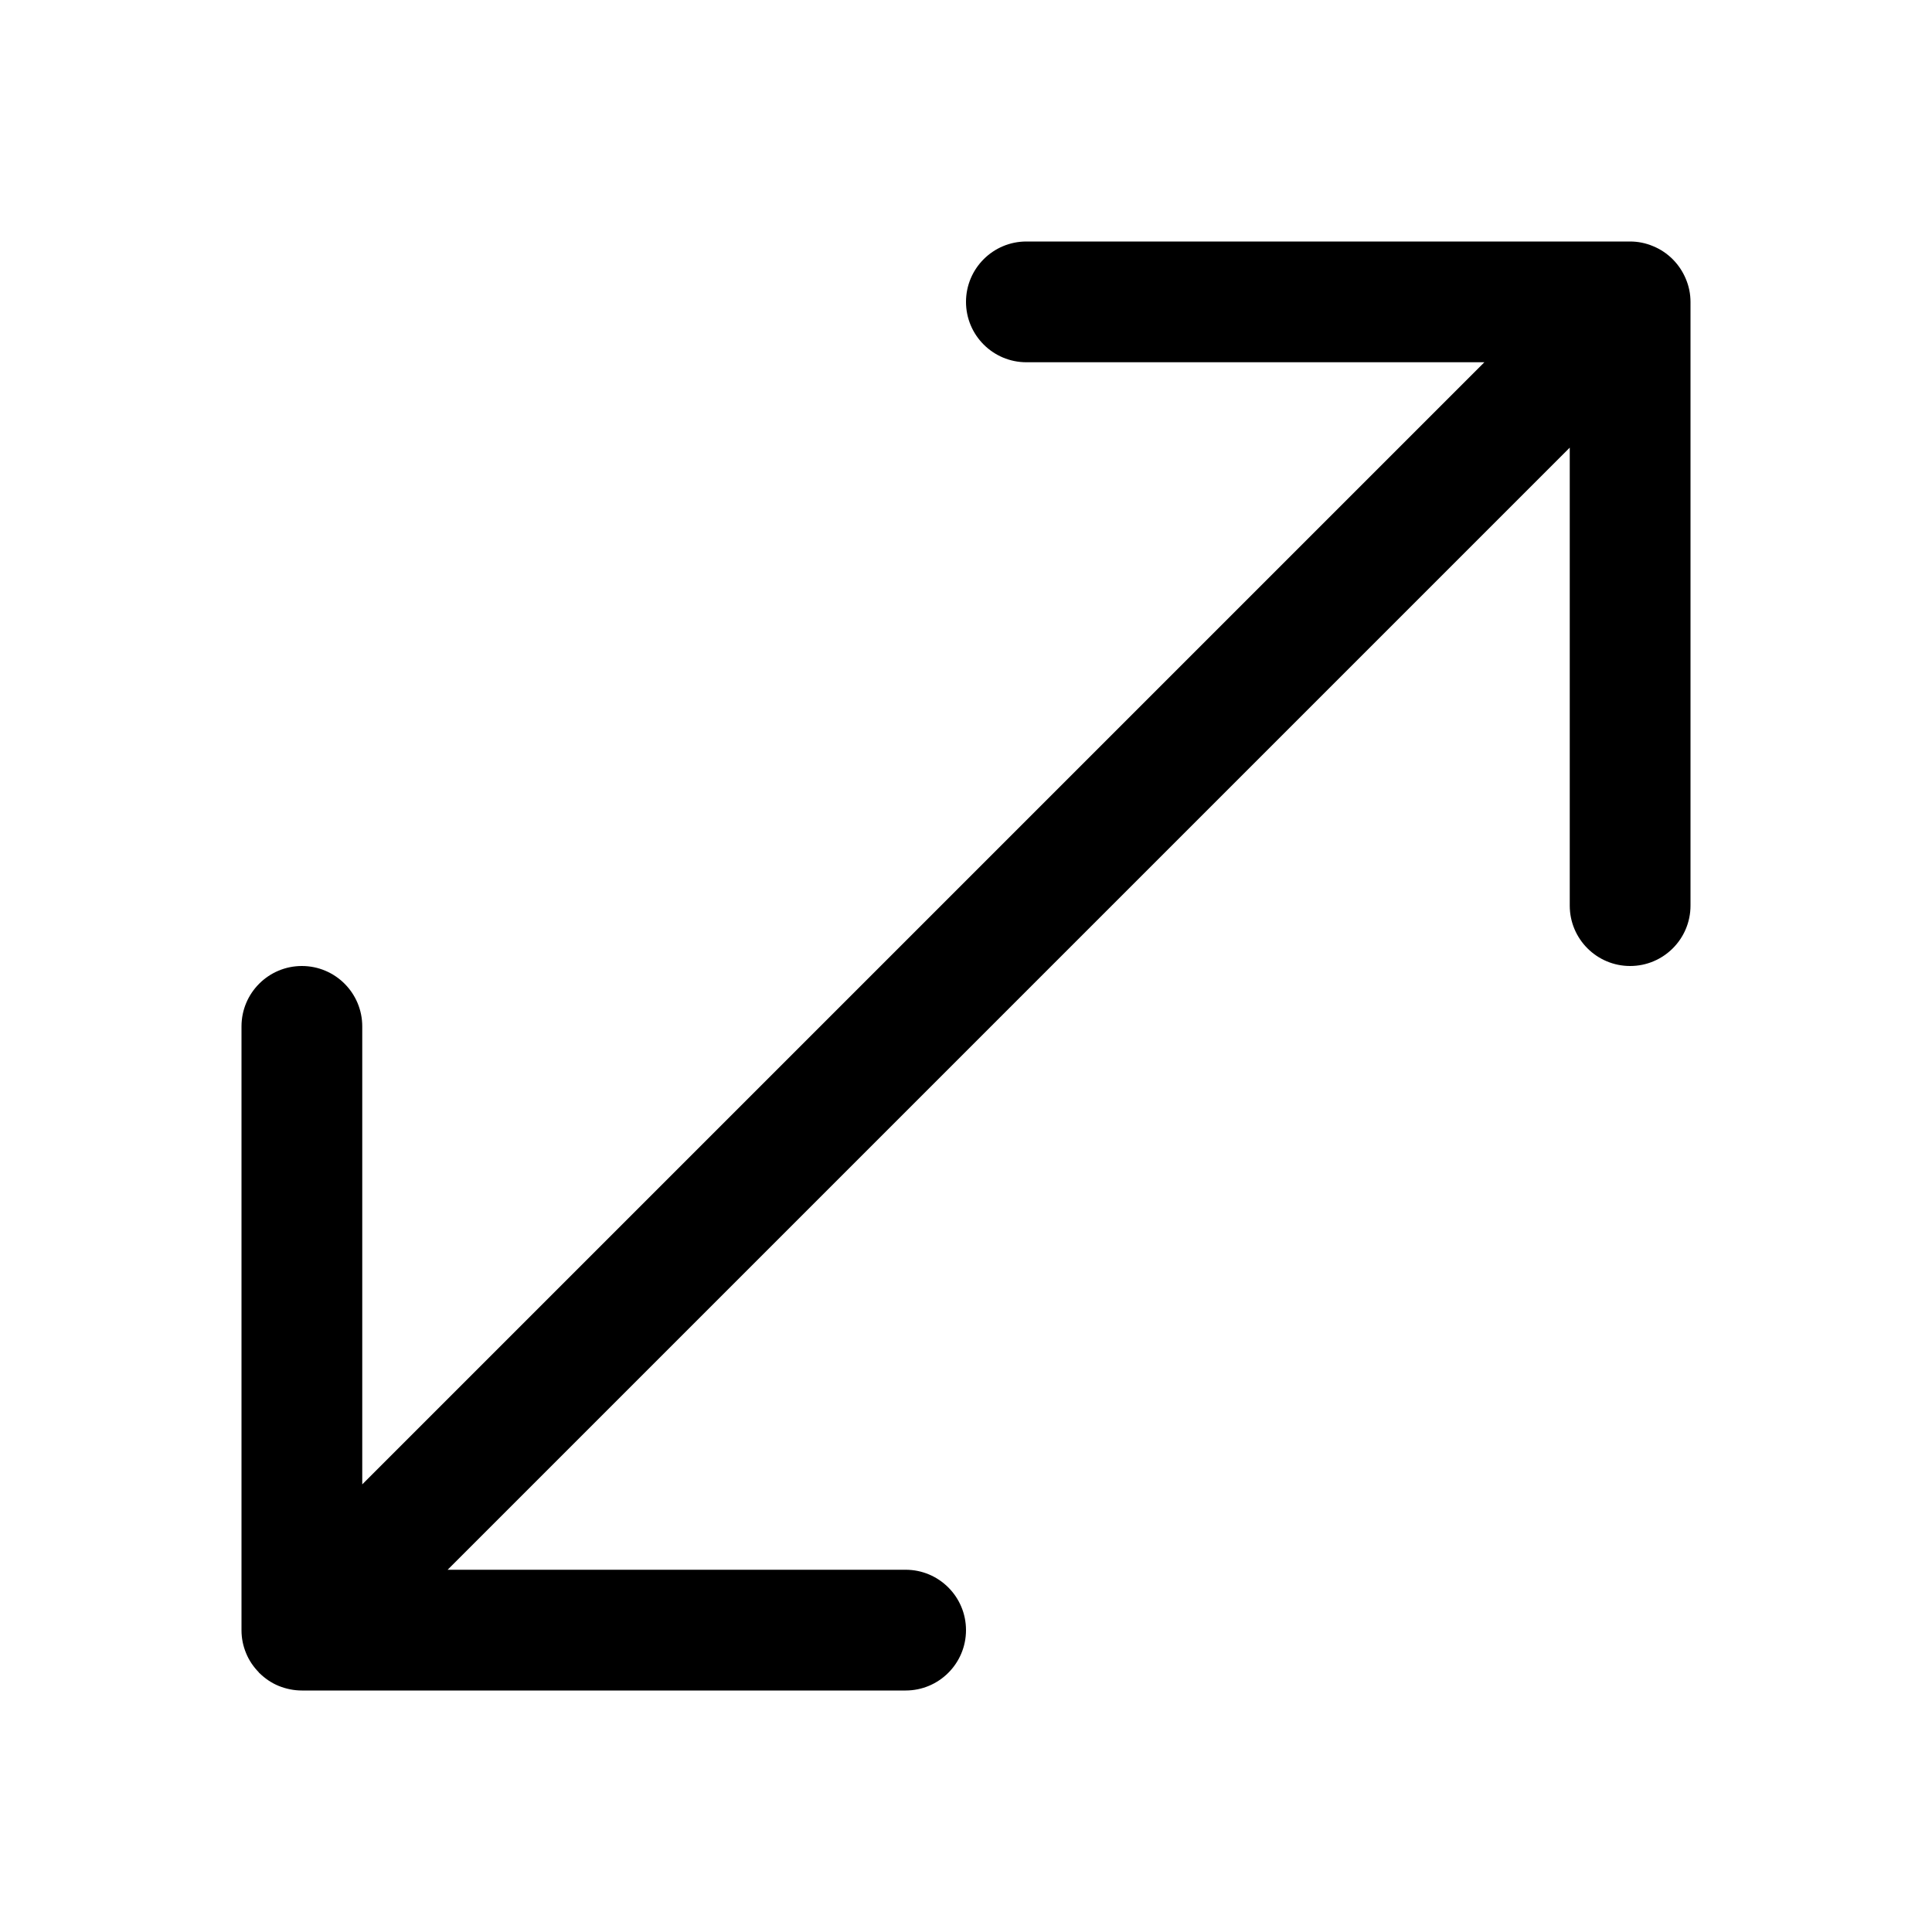
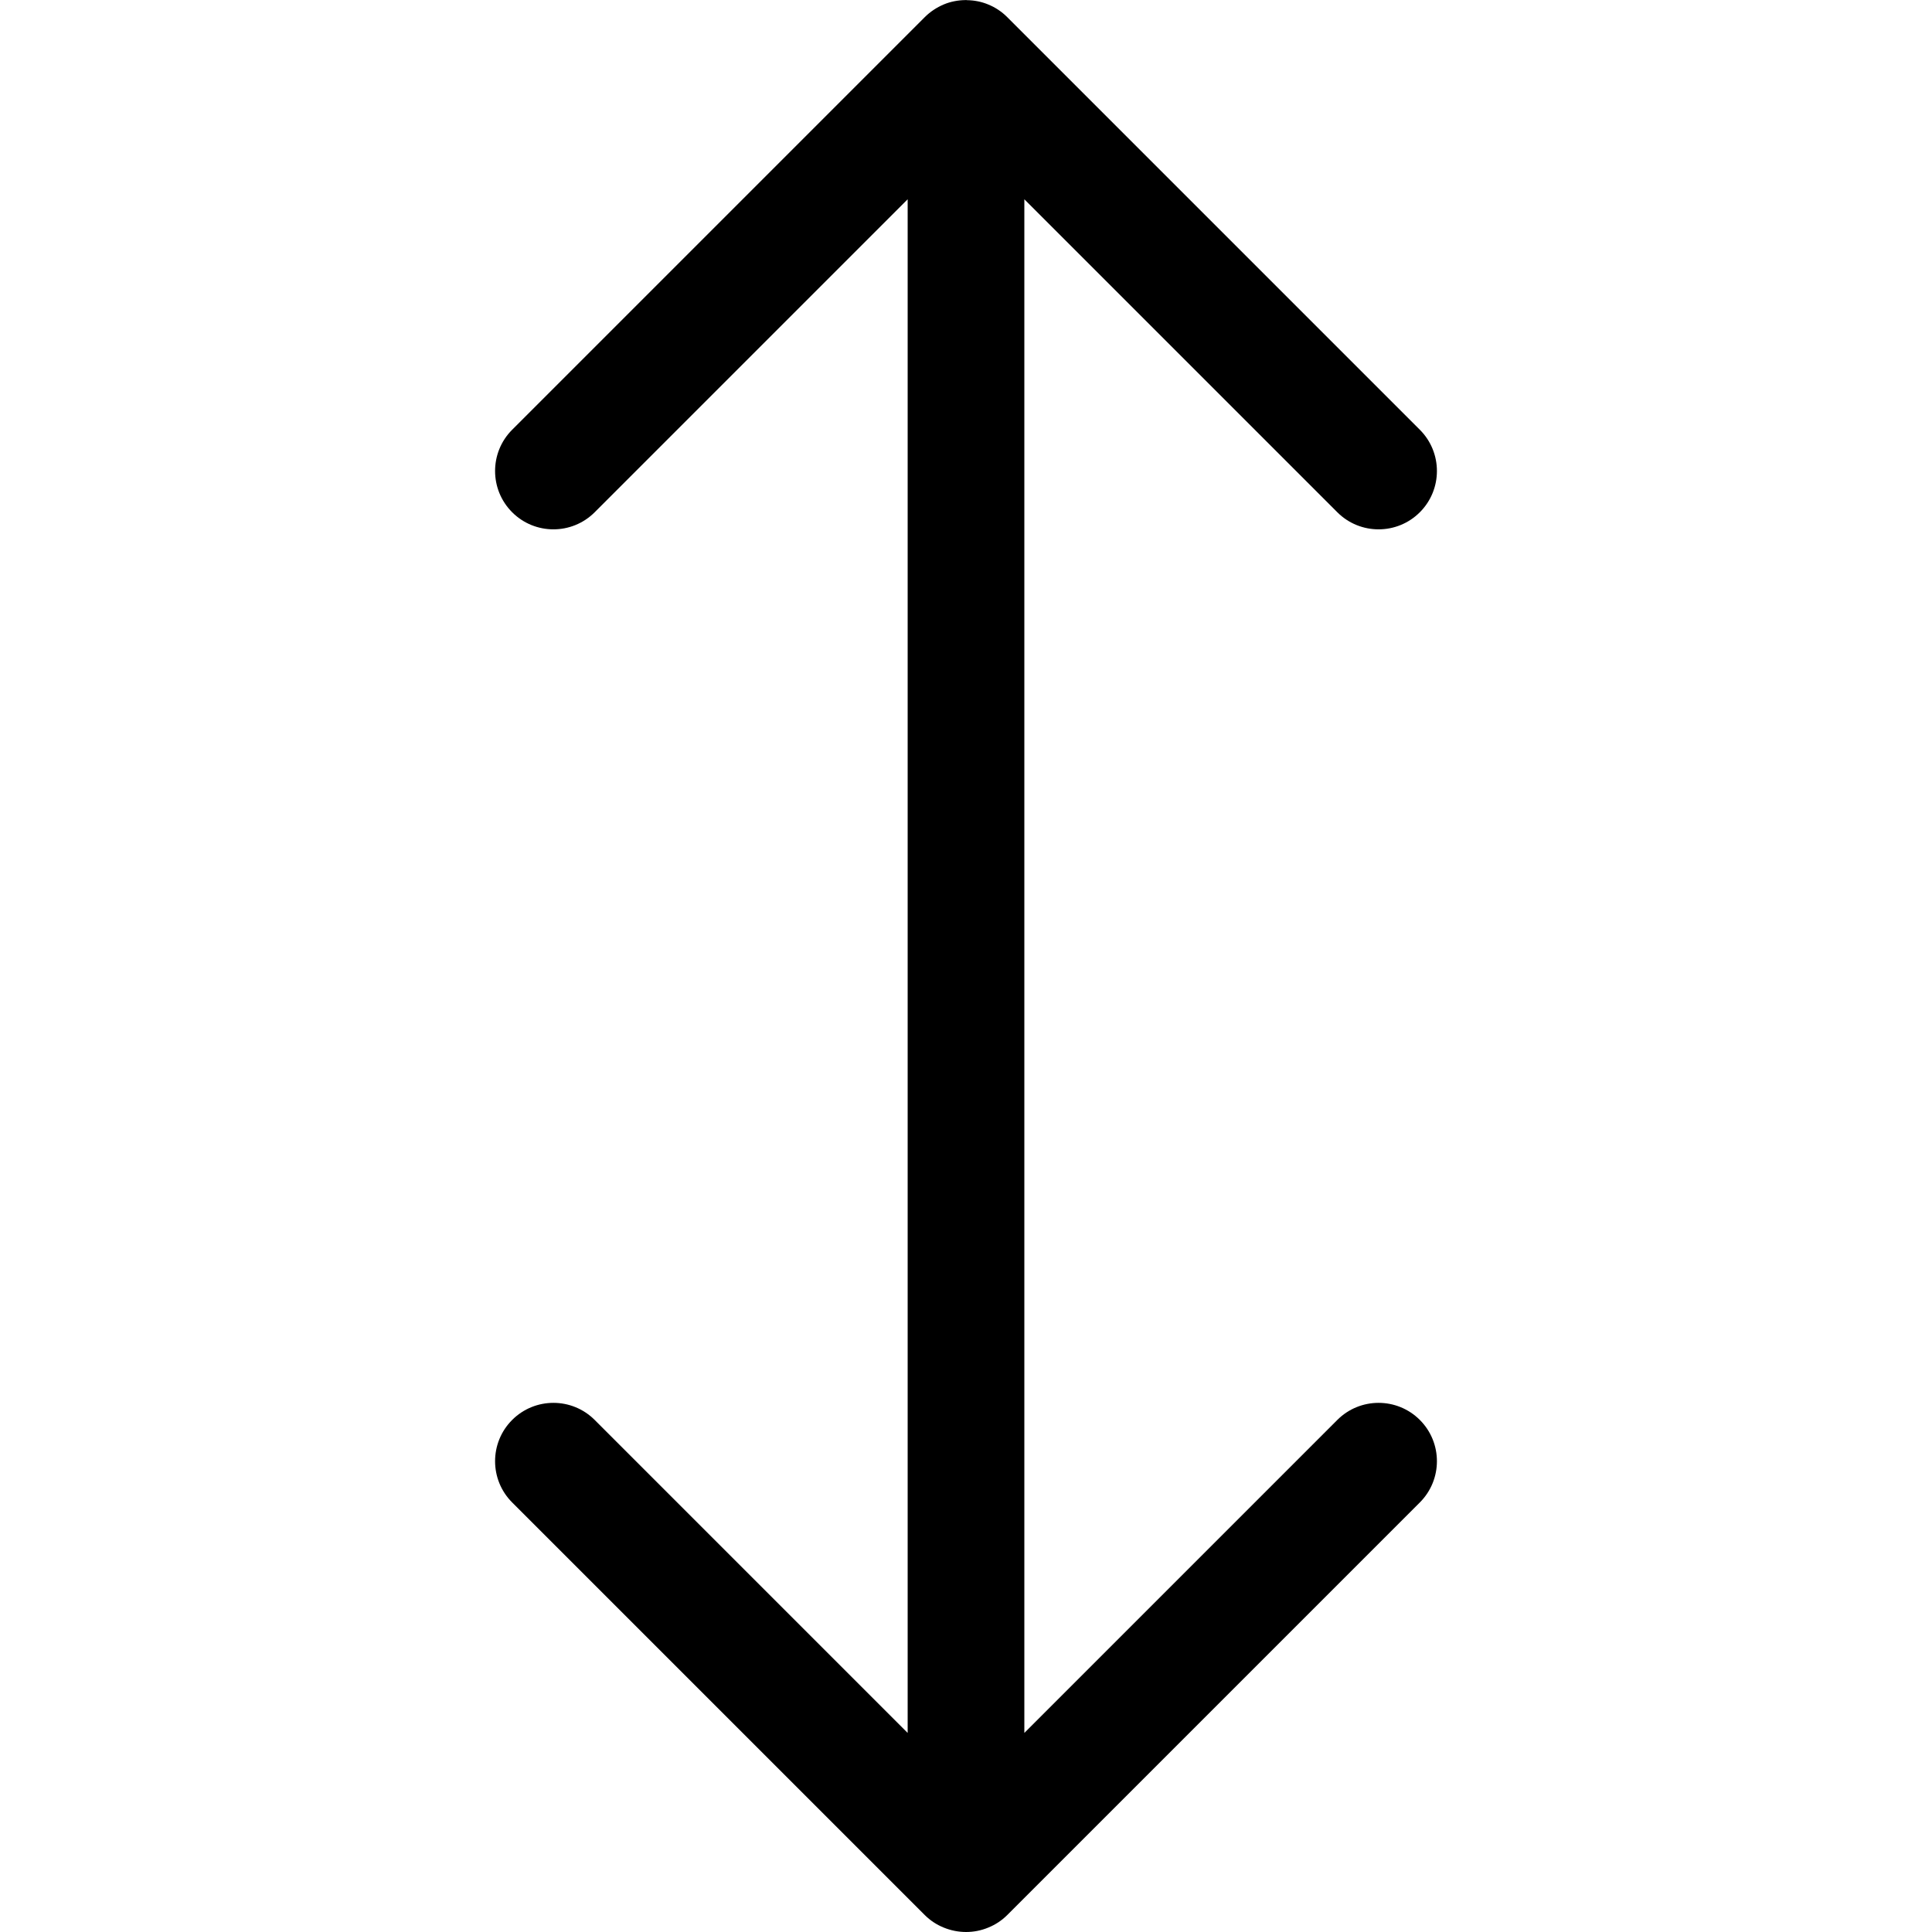
- <svg xmlns="http://www.w3.org/2000/svg" width="32" height="32" viewBox="0 0 32 32" fill="#000000">
-   <g>
-     <path d="M 5,16C 4.448,16, 4,16.448, 4,17l0,10 c0,0.002,0,0.002,0,0.004c0,0.13, 0.026,0.258, 0.076,0.378 c 0.048,0.118, 0.12,0.224, 0.208,0.314c 0.004,0.004, 0.004,0.008, 0.008,0.012c 0.002,0.002, 0.006,0.002, 0.008,0.006 c 0.090,0.088, 0.198,0.162, 0.316,0.21C 4.74,27.974, 4.87,28, 5,28l 10,0 C 15.552,28, 16,27.552, 16,27C 16,26.448, 15.552,26, 15,26L 7.414,26 L 26,7.414L 26,15 C 26,15.552, 26.448,16, 27,16S 28,15.552, 28,15l0-10 l0,0c0-0.13-0.026-0.26-0.078-0.382c-0.102-0.244-0.296-0.44-0.54-0.54 C 27.26,4.026, 27.13,4, 27,4l-10,0 C 16.448,4, 16,4.448, 16,5C 16,5.552, 16.448,6, 17,6l 7.586,0 L 6,24.586L 6,17 C 6,16.448, 5.552,16, 5,16z" />
+ <svg xmlns="http://www.w3.org/2000/svg" width="32" height="32" viewBox="0 0 32 32" fill="#000000" version="1.1" id="svg6">
+   <defs id="defs10" />
+   <g id="g4" transform="matrix(-0.6833628,0.6833628,-0.6833628,-0.6833628,37.86761,16.00162)">
+     <path d="m 5,16 c -0.552,0 -1,0.448 -1,1 v 10 c 0,0.002 0,0.002 0,0.004 0,0.13 0.026,0.258 0.076,0.378 0.048,0.118 0.12,0.224 0.208,0.314 0.004,0.004 0.004,0.008 0.008,0.012 0.002,0.002 0.006,0.002 0.008,0.006 0.09,0.088 0.198,0.162 0.316,0.21 C 4.74,27.974 4.87,28 5,28 h 10 c 0.552,0 1,-0.448 1,-1 0,-0.552 -0.448,-1 -1,-1 H 7.414 L 26,7.414 V 15 c 0,0.552 0.448,1 1,1 0.552,0 1,-0.448 1,-1 V 5 5 C 28,4.87 27.974,4.74 27.922,4.618 27.82,4.374 27.626,4.178 27.382,4.078 27.26,4.026 27.13,4 27,4 H 17 c -0.552,0 -1,0.448 -1,1 0,0.552 0.448,1 1,1 h 7.586 L 6,24.586 V 17 C 6,16.448 5.552,16 5,16 Z" id="path2" />
  </g>
</svg>
